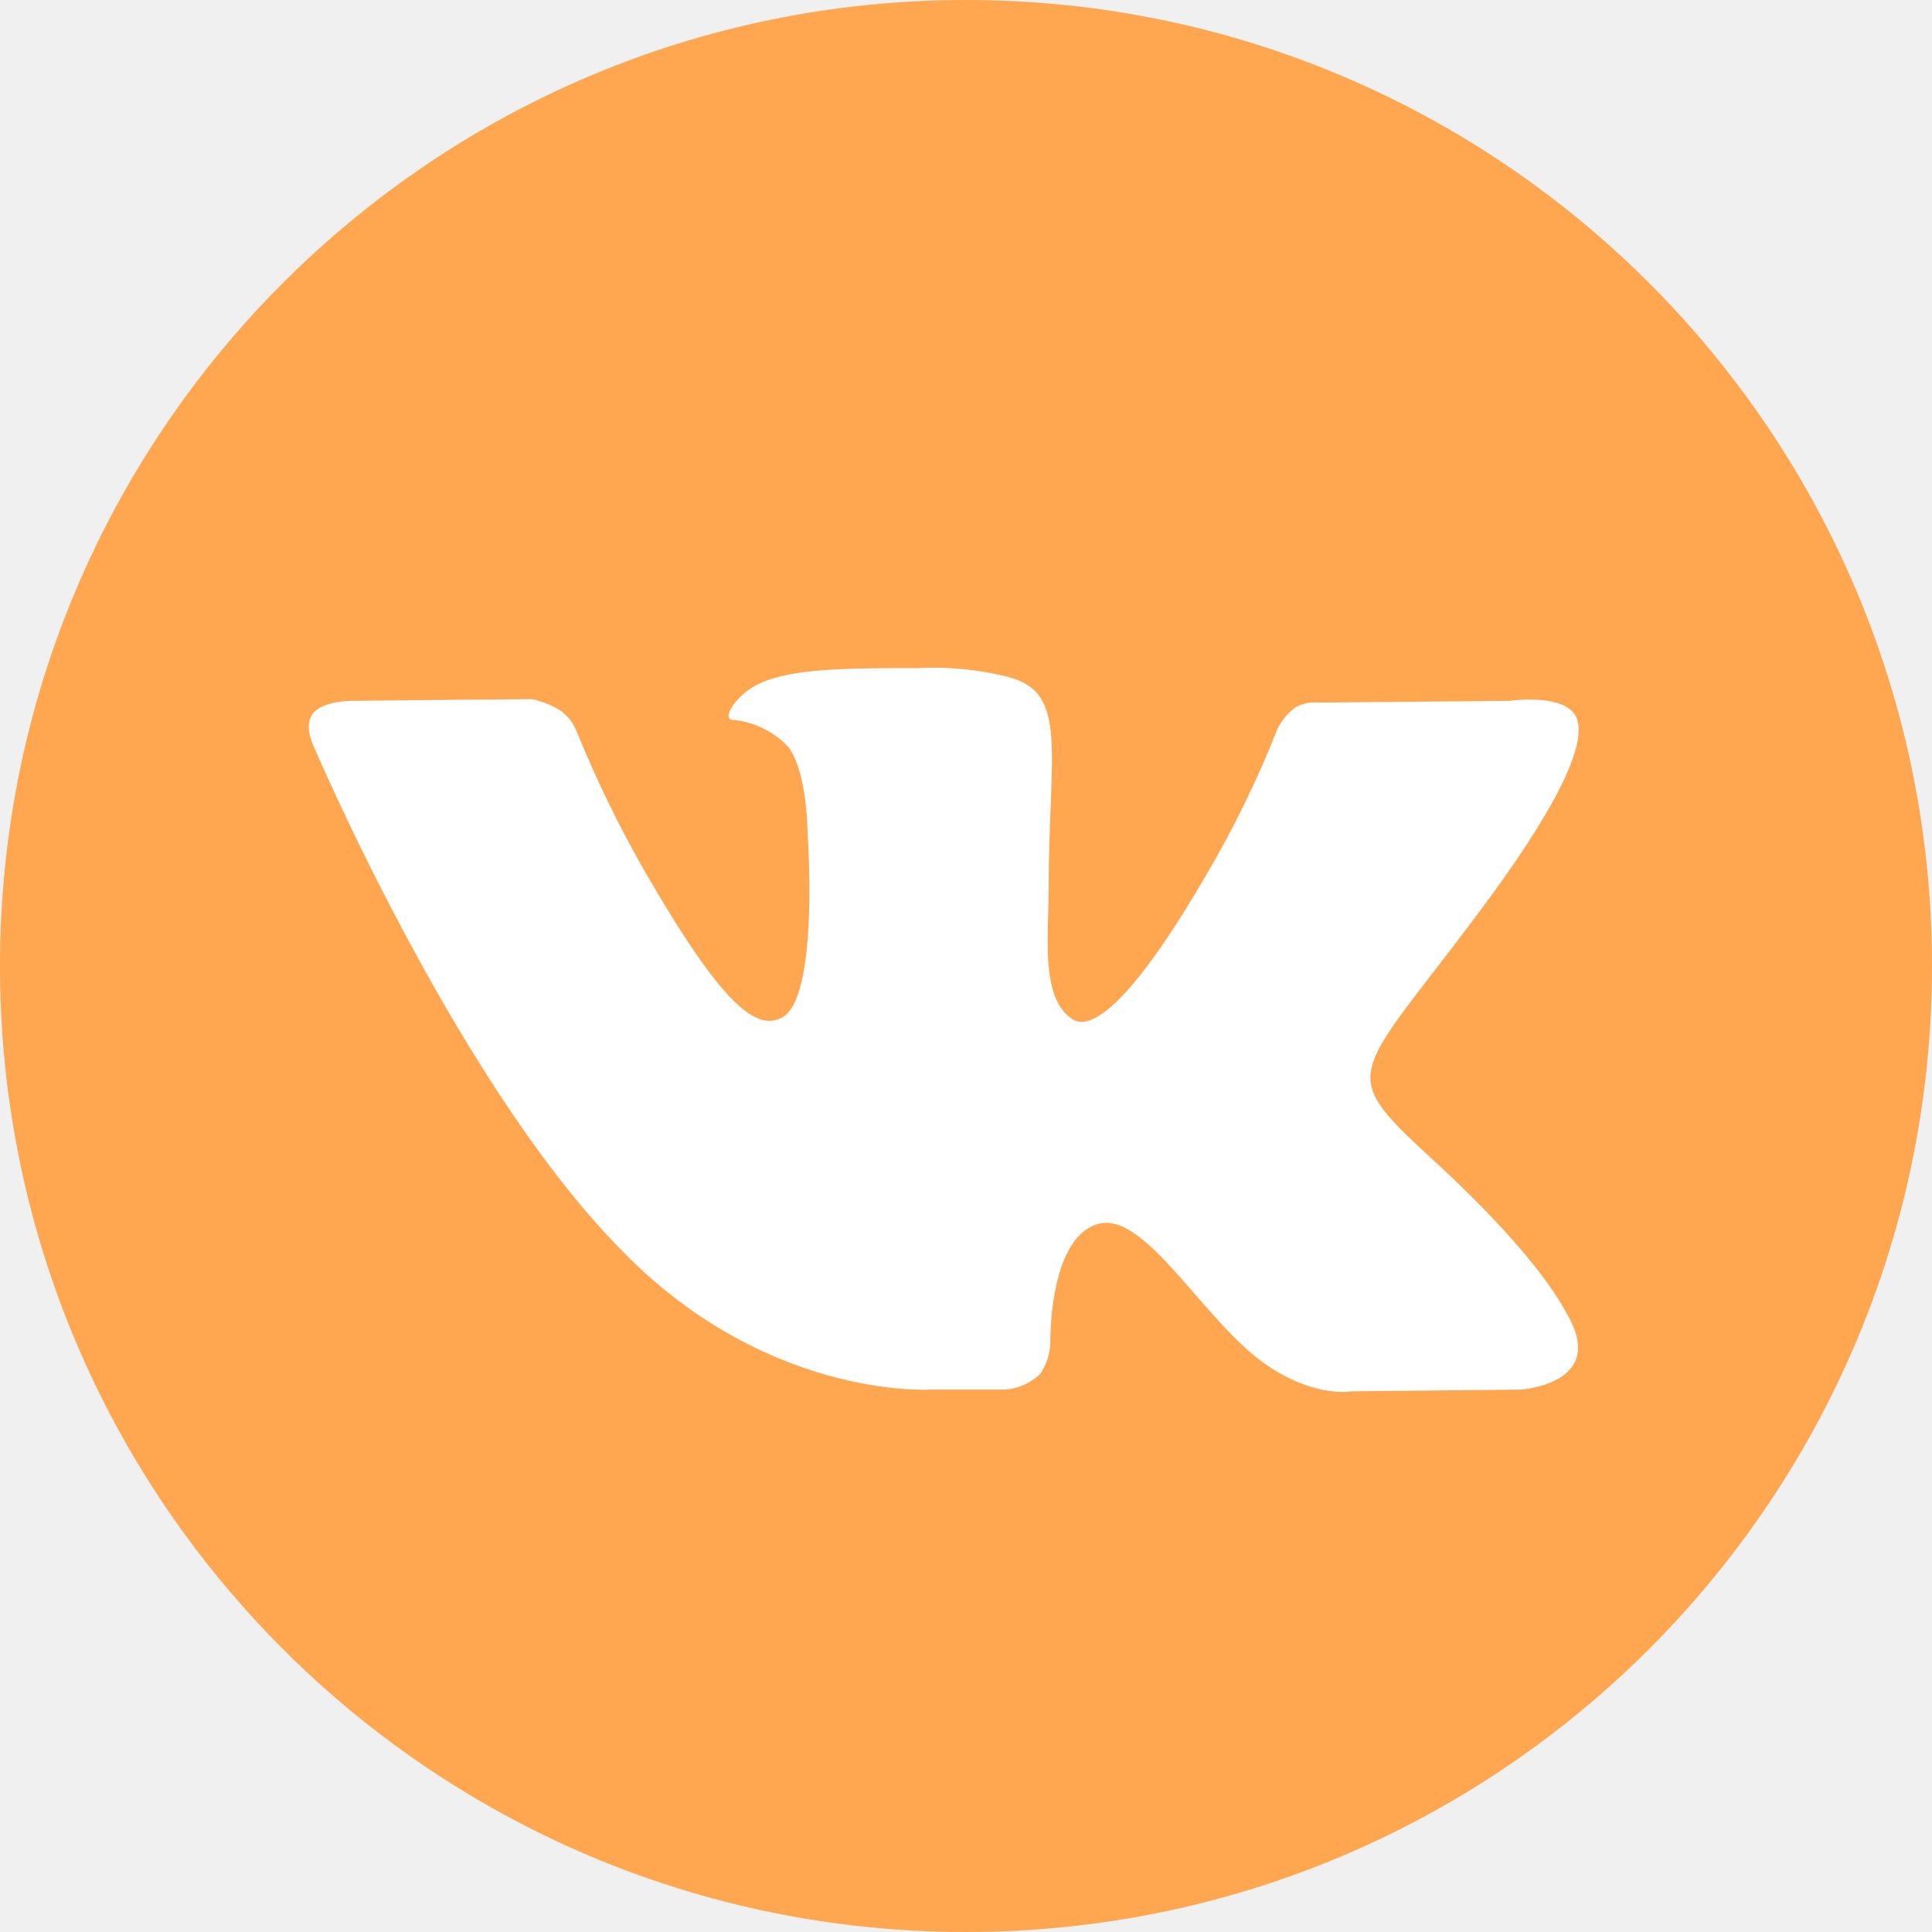
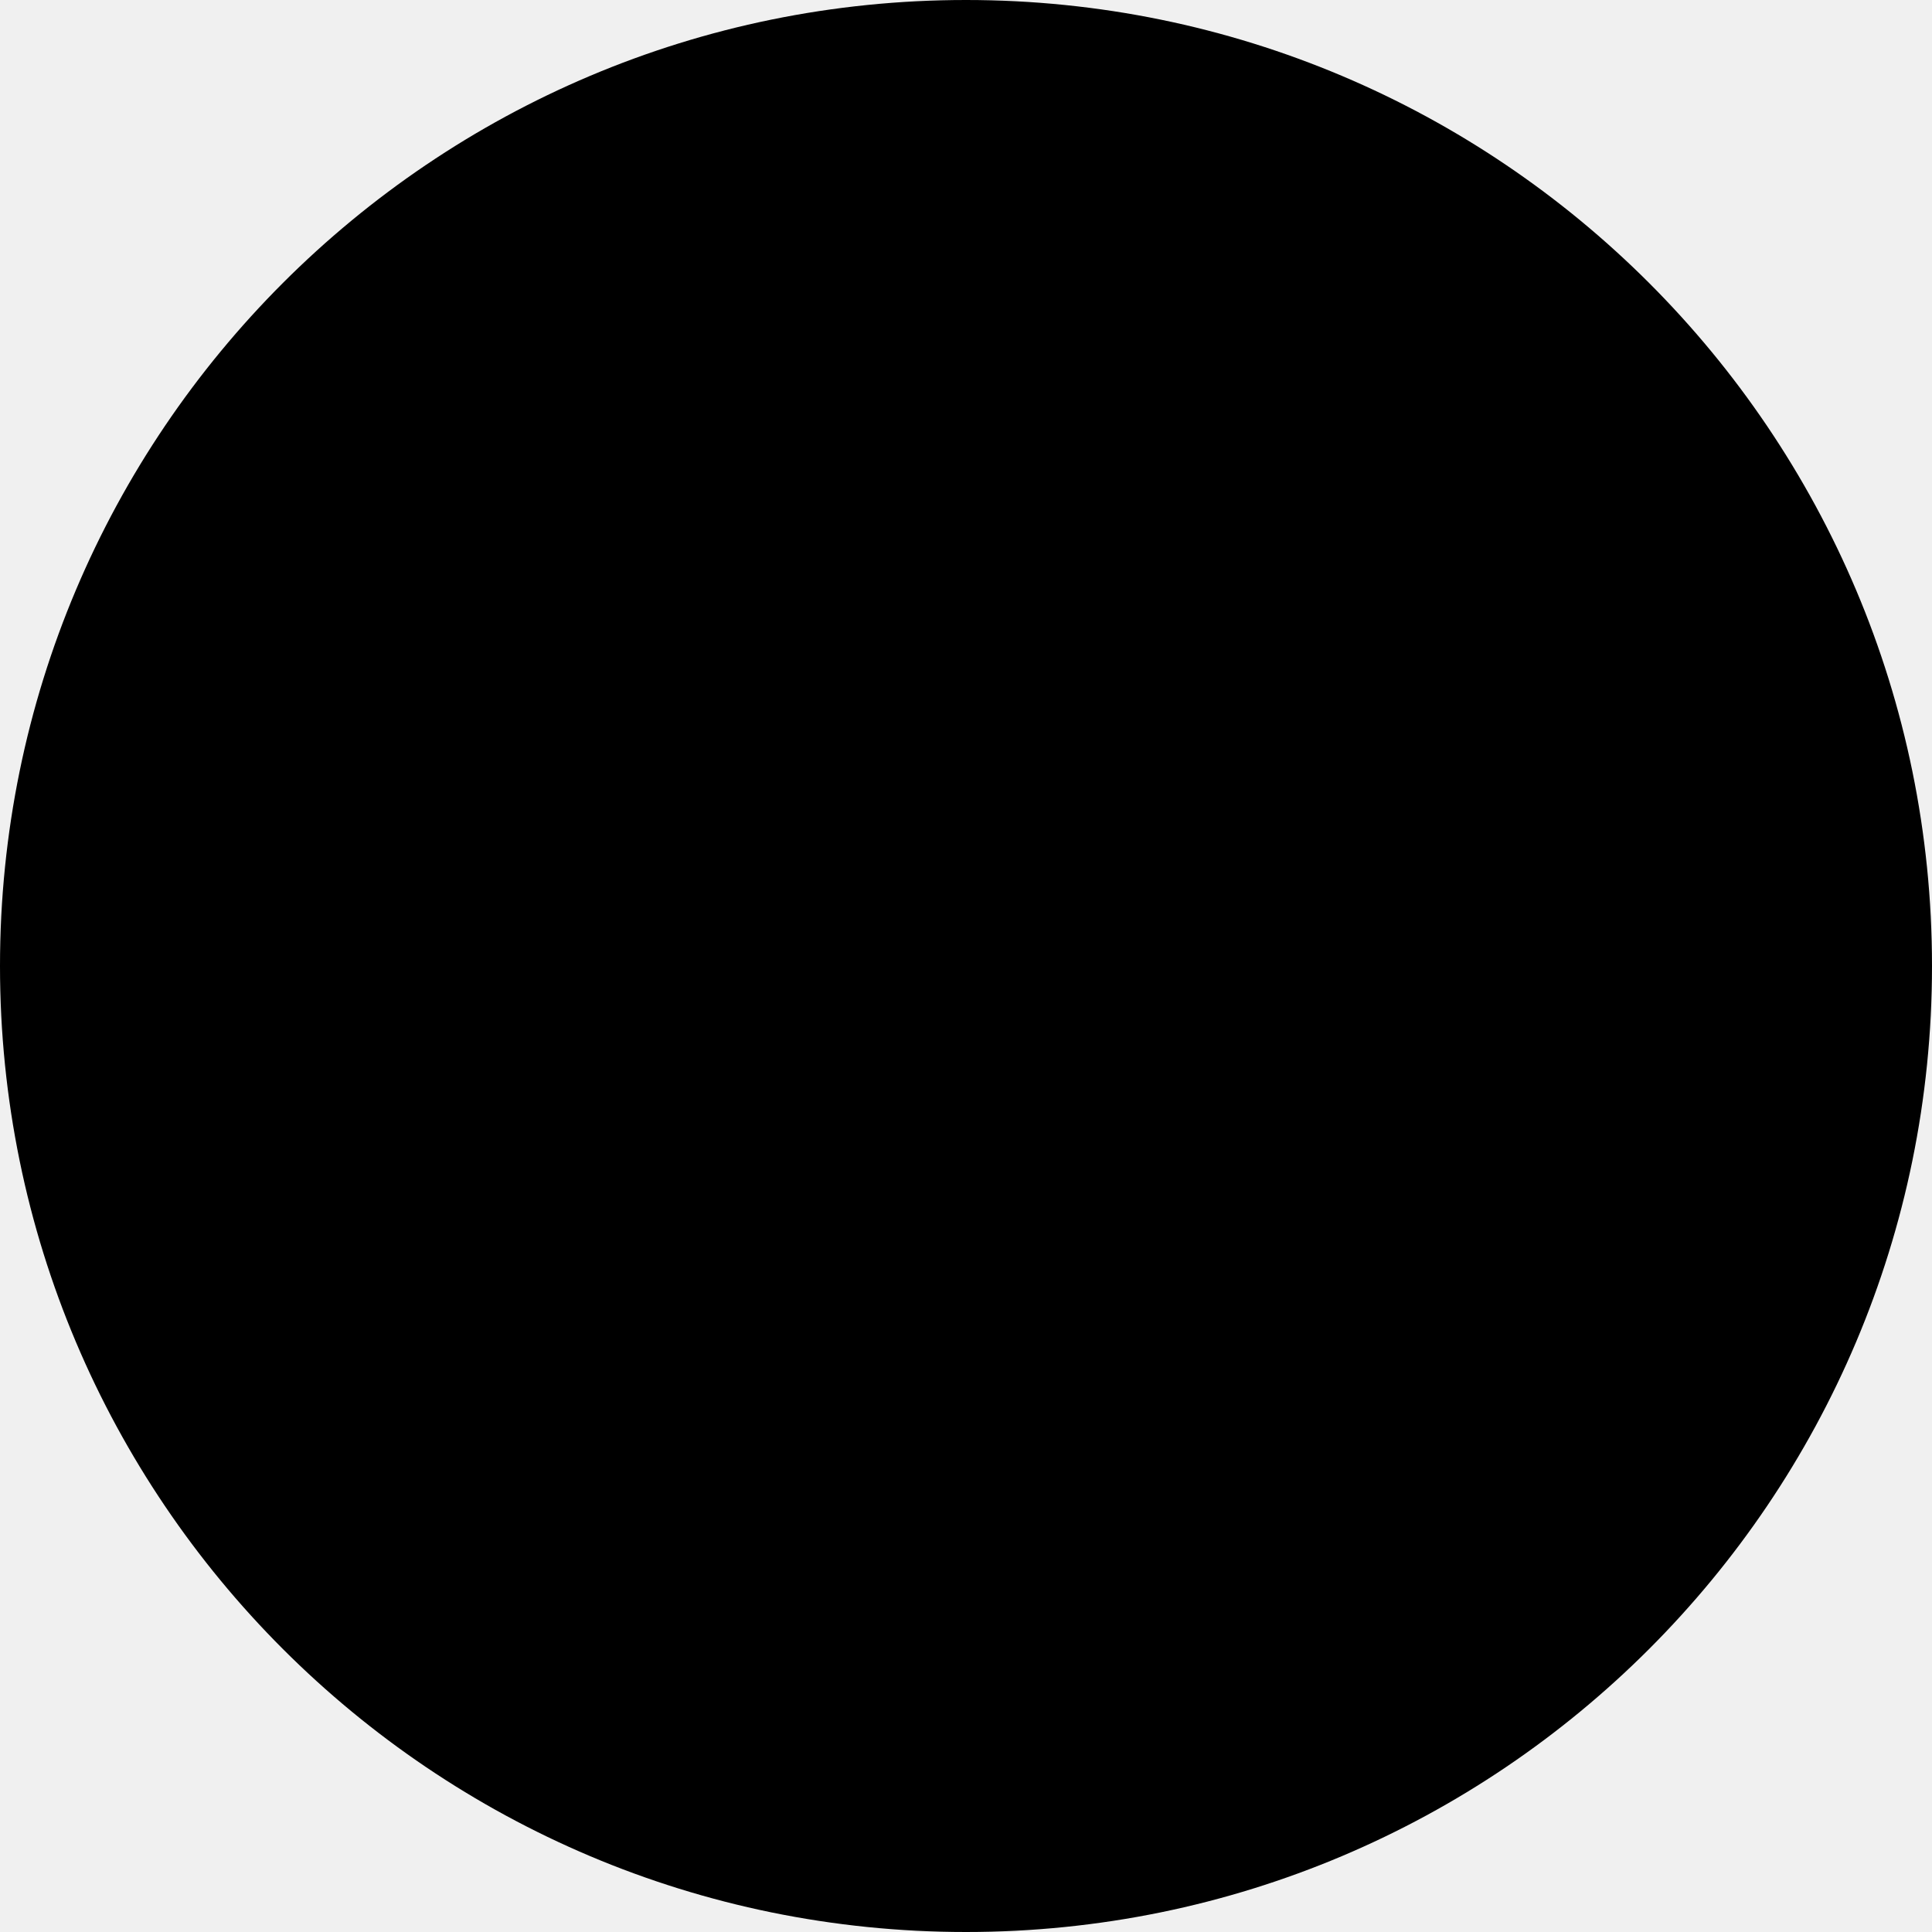
<svg xmlns="http://www.w3.org/2000/svg" viewBox="0 0 112.2 112.2">
-   <defs>
-     <style>.cls-1{fill:#ffa650;}.cls-2{fill:#fff;}</style>
-   </defs>
-   <g id="Слой_2" data-name="Слой 2">
-     <g id="Capa_1" data-name="Capa 1">
-       <circle id="_Контур_" data-name="&lt;Контур&gt;" class="cls-1" cx="56.1" cy="56.1" r="56.1" />
-       <path class="cls-2" d="M54,80.7h4.4a3.33,3.33,0,0,0,2-.9,3.37,3.37,0,0,0,.6-1.9s-.1-5.9,2.7-6.8,6.2,5.7,9.9,8.2c2.8,1.9,4.9,1.5,4.9,1.5l9.8-.1s5.1-.3,2.7-4.4c-.2-.3-1.4-3-7.3-8.5-6.2-5.7-5.3-4.8,2.1-14.7,4.5-6,6.3-9.7,5.8-11.3s-3.9-1.1-3.9-1.1l-11.1.1a2.32,2.32,0,0,0-1.4.3,3.58,3.58,0,0,0-1,1.2A60,60,0,0,1,70,50.9c-4.9,8.4-6.9,8.8-7.7,8.3-1.9-1.2-1.4-4.9-1.4-7.5,0-8.1,1.2-11.5-2.4-12.4a17.68,17.68,0,0,0-5.2-.5c-4,0-7.3,0-9.2.9-1.3.6-2.2,2-1.6,2.1a5.05,5.05,0,0,1,3.3,1.6c1.1,1.5,1.1,5,1.1,5s.7,9.6-1.5,10.7c-1.5.8-3.5-.8-7.9-8.4a67.05,67.05,0,0,1-4-8.2,2.82,2.82,0,0,0-.9-1.2,5.13,5.13,0,0,0-1.7-.7l-10.5.1s-1.6,0-2.2.7,0,1.9,0,1.9,8.2,19.3,17.6,29c8.5,9,18.2,8.4,18.2,8.4Z" />
-     </g>
+   <g>
+     <circle cx="56.1" cy="56.1" r="56.1" />
+     <path d="M54,80.7h4.4a3.33,3.33,0,0,0,2-.9,3.37,3.37,0,0,0,.6-1.9s-.1-5.9,2.7-6.8,6.2,5.7,9.9,8.2c2.8,1.9,4.9,1.5,4.9,1.5l9.8-.1s5.1-.3,2.7-4.4c-.2-.3-1.4-3-7.3-8.5-6.2-5.7-5.3-4.8,2.1-14.7,4.5-6,6.3-9.7,5.8-11.3s-3.9-1.1-3.9-1.1l-11.1.1a2.32,2.32,0,0,0-1.4.3,3.58,3.58,0,0,0-1,1.2A60,60,0,0,1,70,50.9c-4.9,8.4-6.9,8.8-7.7,8.3-1.9-1.2-1.4-4.9-1.4-7.5,0-8.1,1.2-11.5-2.4-12.4a17.68,17.68,0,0,0-5.2-.5c-4,0-7.3,0-9.2.9-1.3.6-2.2,2-1.6,2.1a5.05,5.05,0,0,1,3.3,1.6c1.1,1.5,1.1,5,1.1,5s.7,9.6-1.5,10.7c-1.5.8-3.5-.8-7.9-8.4a67.05,67.05,0,0,1-4-8.2,2.82,2.82,0,0,0-.9-1.2,5.13,5.13,0,0,0-1.7-.7l-10.5.1s-1.6,0-2.2.7,0,1.9,0,1.9,8.2,19.3,17.6,29c8.5,9,18.2,8.4,18.2,8.4Z" />
  </g>
</svg>
